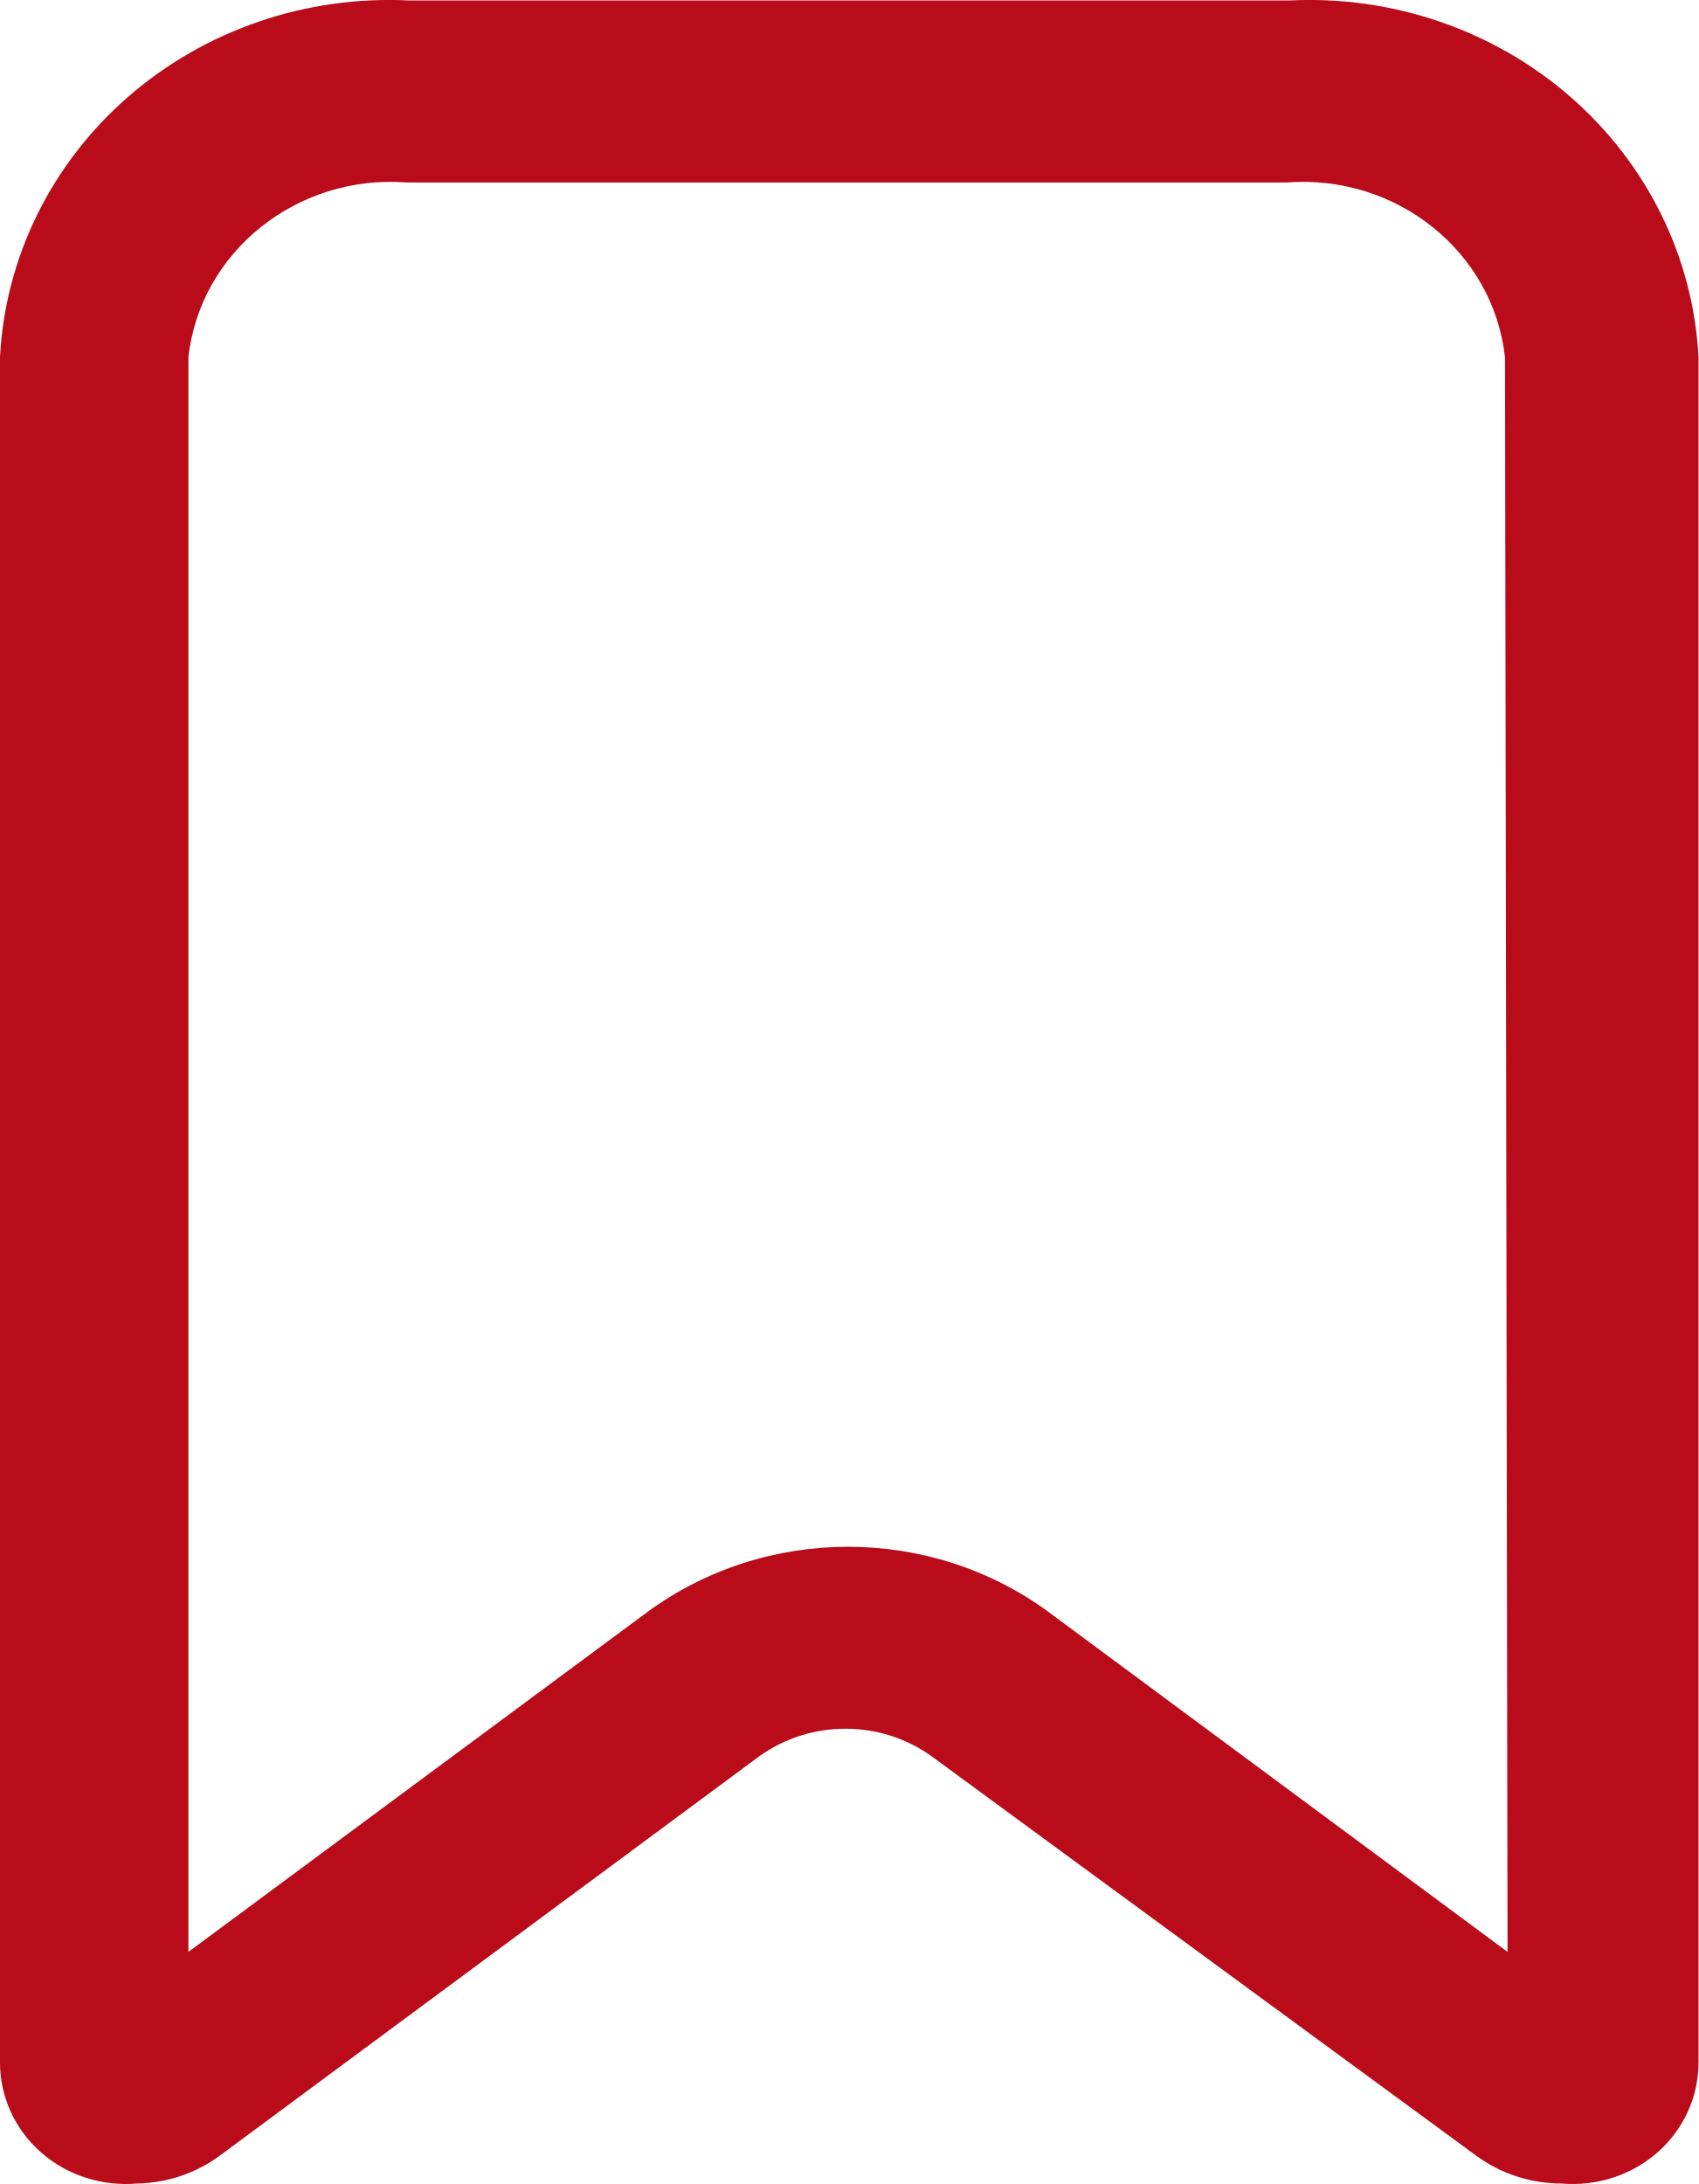
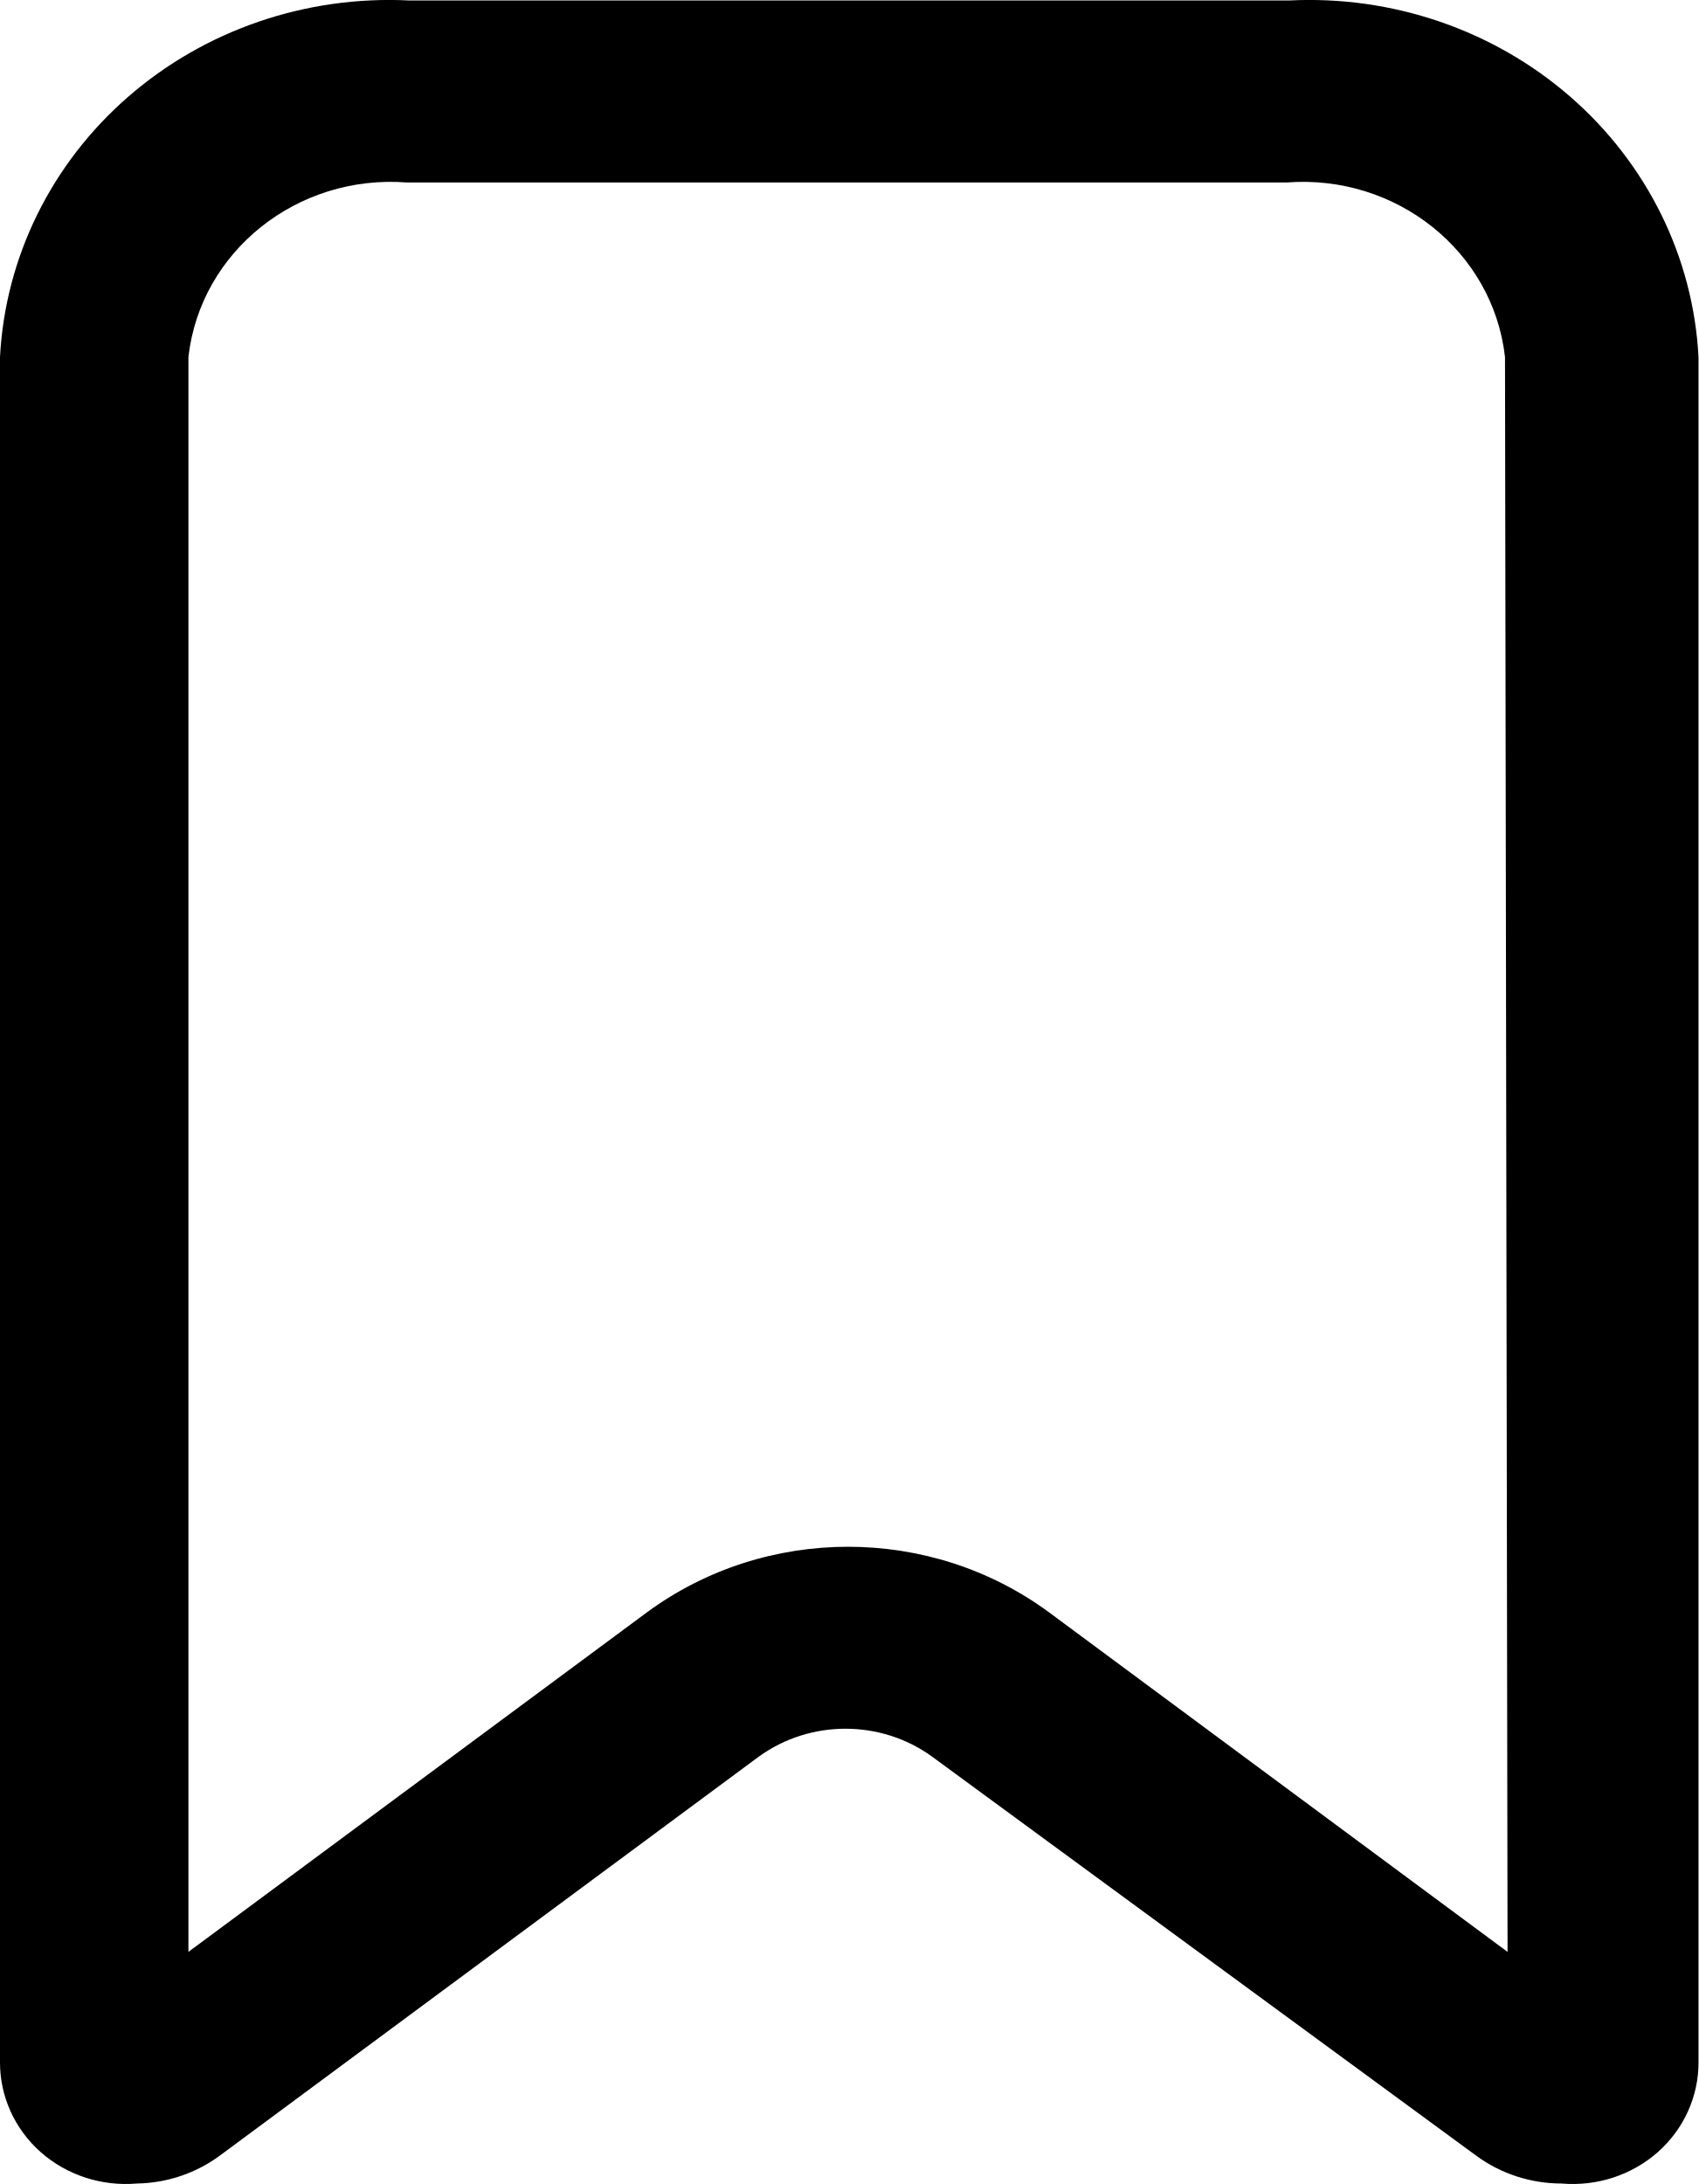
- <svg xmlns="http://www.w3.org/2000/svg" width="14" height="18" viewBox="0 0 14 18" fill="none">
-   <path fill-rule="evenodd" clip-rule="evenodd" d="M3.376 0.004H10.624C11.476 -0.039 12.31 0.246 12.944 0.798C13.577 1.349 13.957 2.121 14 2.943V16.996C14.001 17.278 13.879 17.547 13.665 17.737C13.45 17.927 13.162 18.021 12.871 17.996C12.617 17.996 12.369 17.915 12.167 17.766L7.683 14.478C7.26 14.171 6.678 14.171 6.254 14.478L1.812 17.766C1.616 17.911 1.376 17.992 1.129 17.996C0.838 18.021 0.55 17.927 0.335 17.737C0.121 17.547 -0.001 17.278 8.54527e-06 16.996V2.943C0.043 2.121 0.423 1.349 1.056 0.798C1.69 0.246 2.524 -0.039 3.376 0.004ZM8.646 13.288L12.426 16.087L12.405 2.943C12.307 2.072 11.509 1.434 10.604 1.504H3.355C2.45 1.434 1.651 2.072 1.553 2.943V16.087L5.333 13.288C6.312 12.568 7.668 12.568 8.646 13.288Z" fill="#B90B19" />
+ <svg xmlns="http://www.w3.org/2000/svg" width="14" height="18" viewBox="0 0 14 18" fill="inherit">
+   <path fill-rule="evenodd" clip-rule="evenodd" d="M3.376 0.004H10.624C11.476 -0.039 12.31 0.246 12.944 0.798C13.577 1.349 13.957 2.121 14 2.943V16.996C14.001 17.278 13.879 17.547 13.665 17.737C13.45 17.927 13.162 18.021 12.871 17.996C12.617 17.996 12.369 17.915 12.167 17.766L7.683 14.478C7.26 14.171 6.678 14.171 6.254 14.478L1.812 17.766C1.616 17.911 1.376 17.992 1.129 17.996C0.838 18.021 0.55 17.927 0.335 17.737C0.121 17.547 -0.001 17.278 8.54527e-06 16.996V2.943C0.043 2.121 0.423 1.349 1.056 0.798C1.69 0.246 2.524 -0.039 3.376 0.004ZM8.646 13.288L12.426 16.087L12.405 2.943C12.307 2.072 11.509 1.434 10.604 1.504H3.355C2.45 1.434 1.651 2.072 1.553 2.943V16.087L5.333 13.288C6.312 12.568 7.668 12.568 8.646 13.288Z" fill="inherit" />
</svg>
